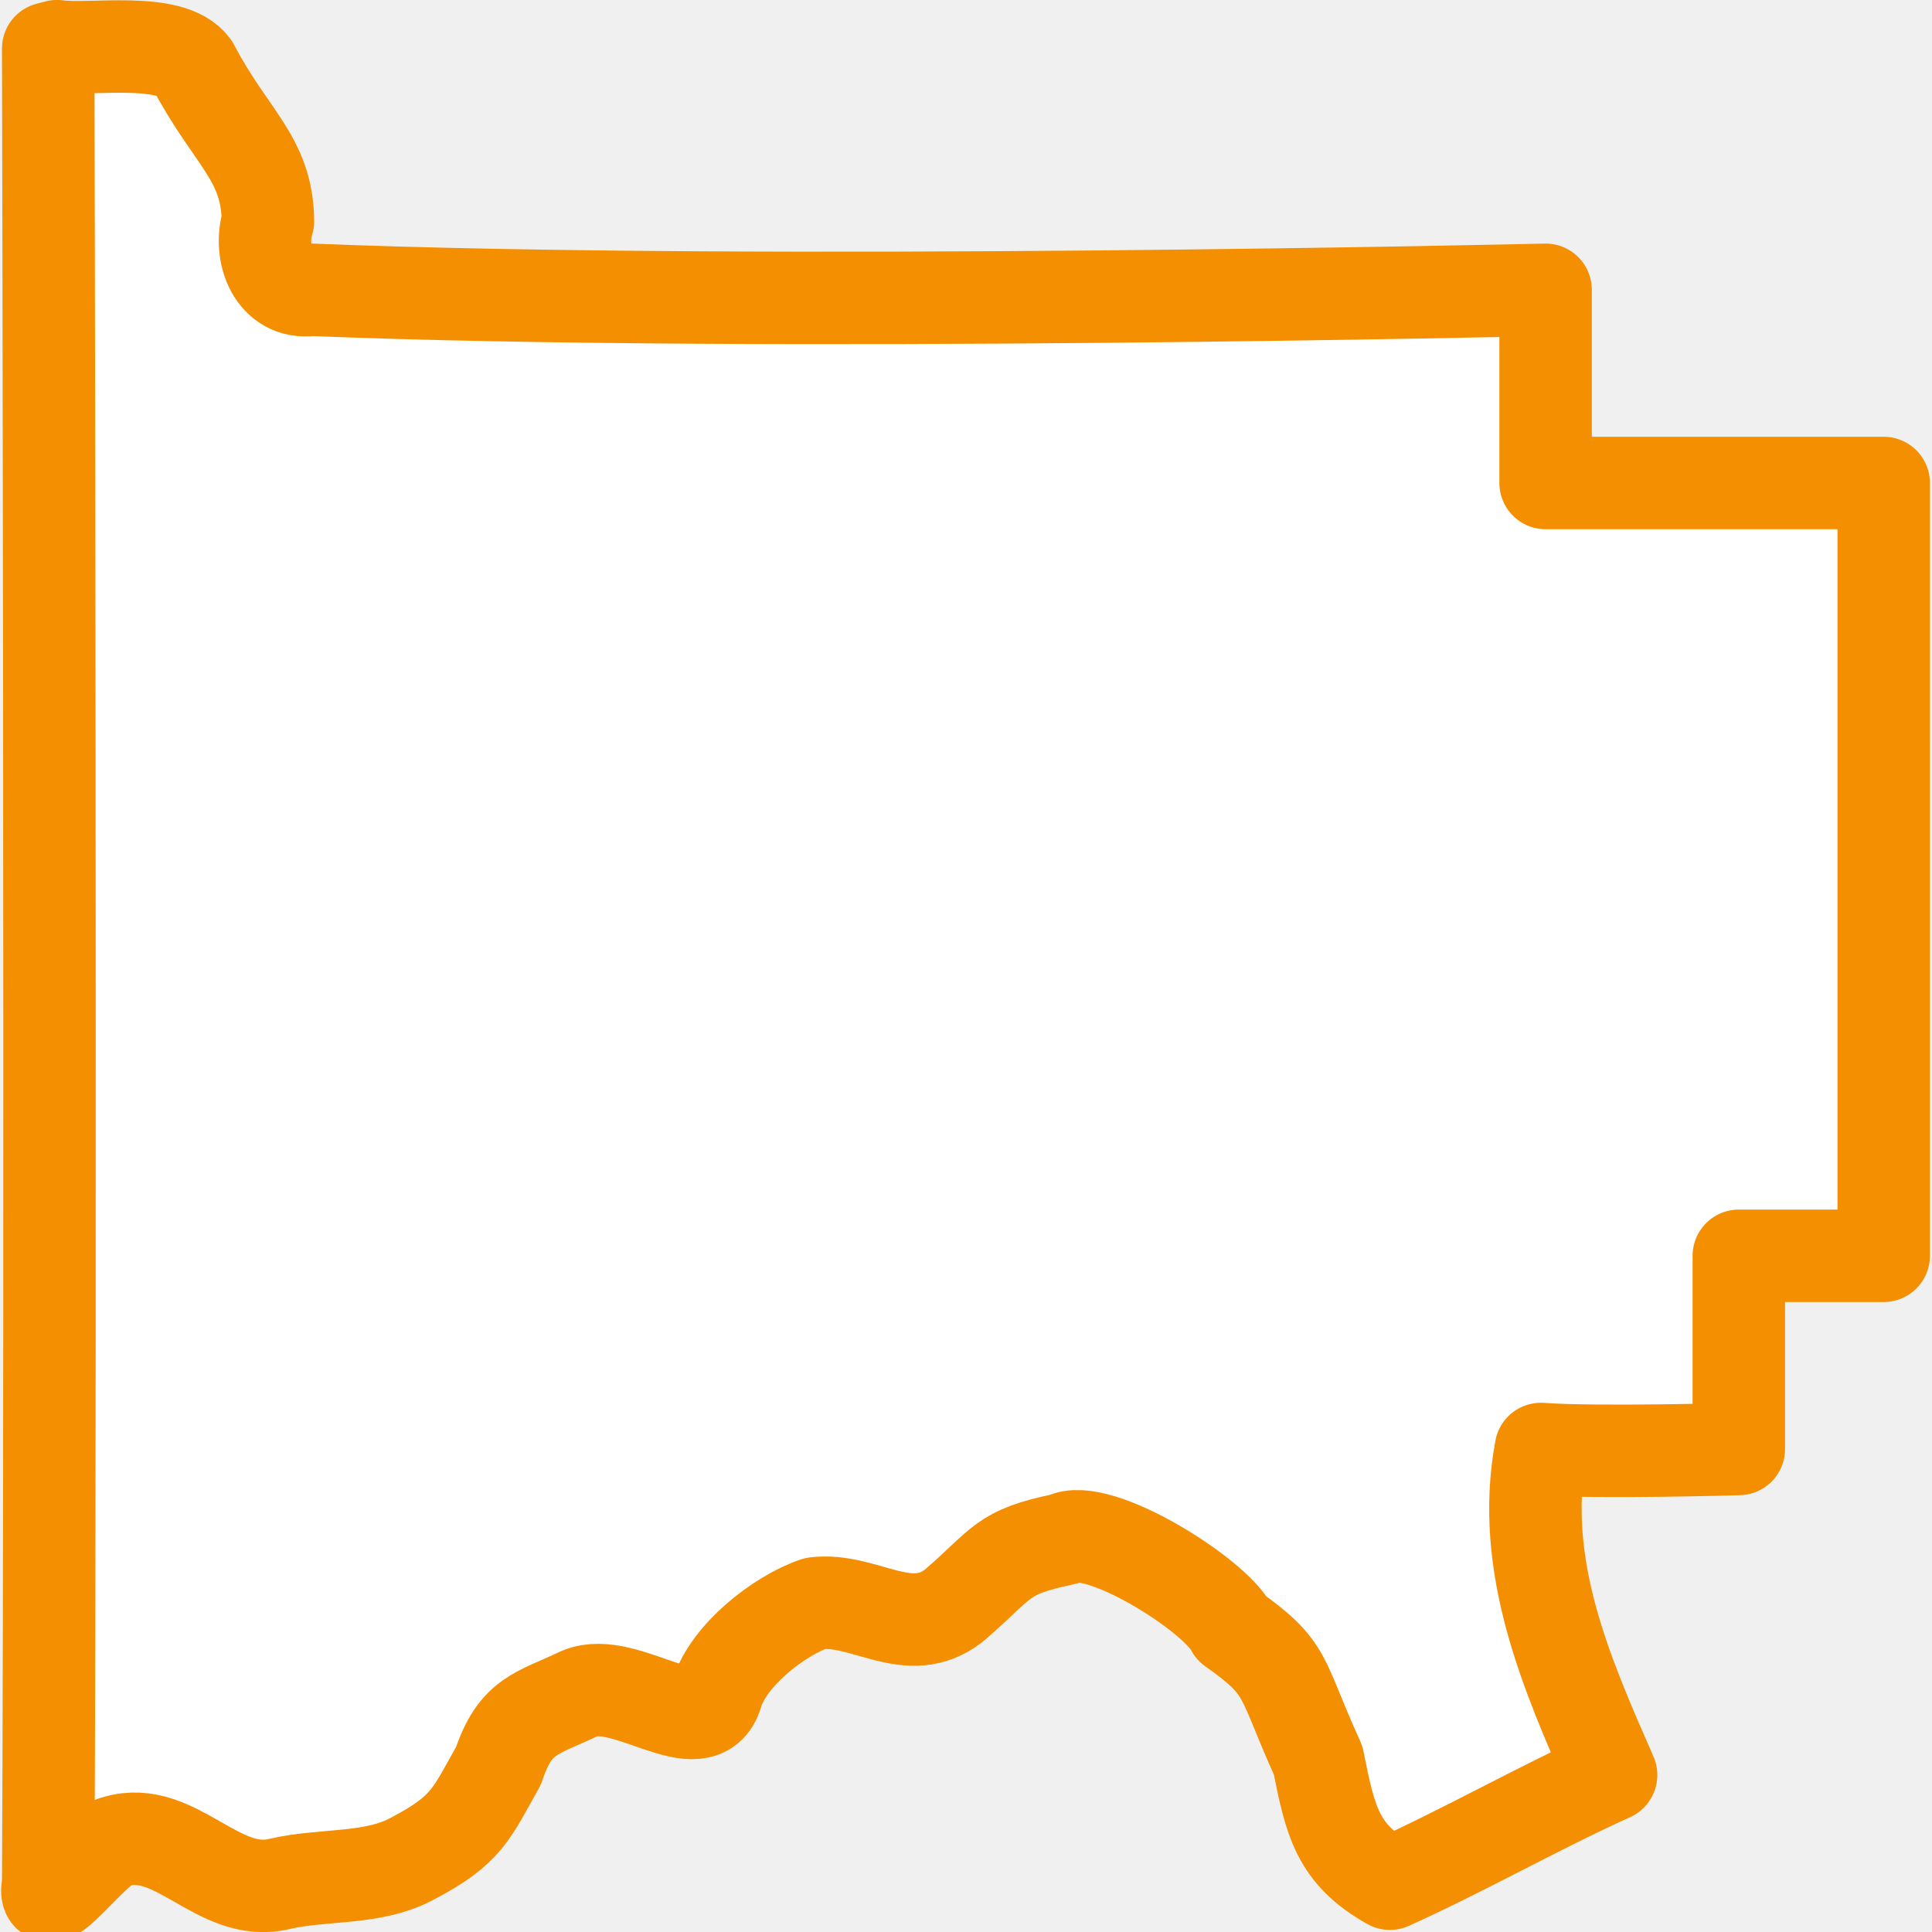
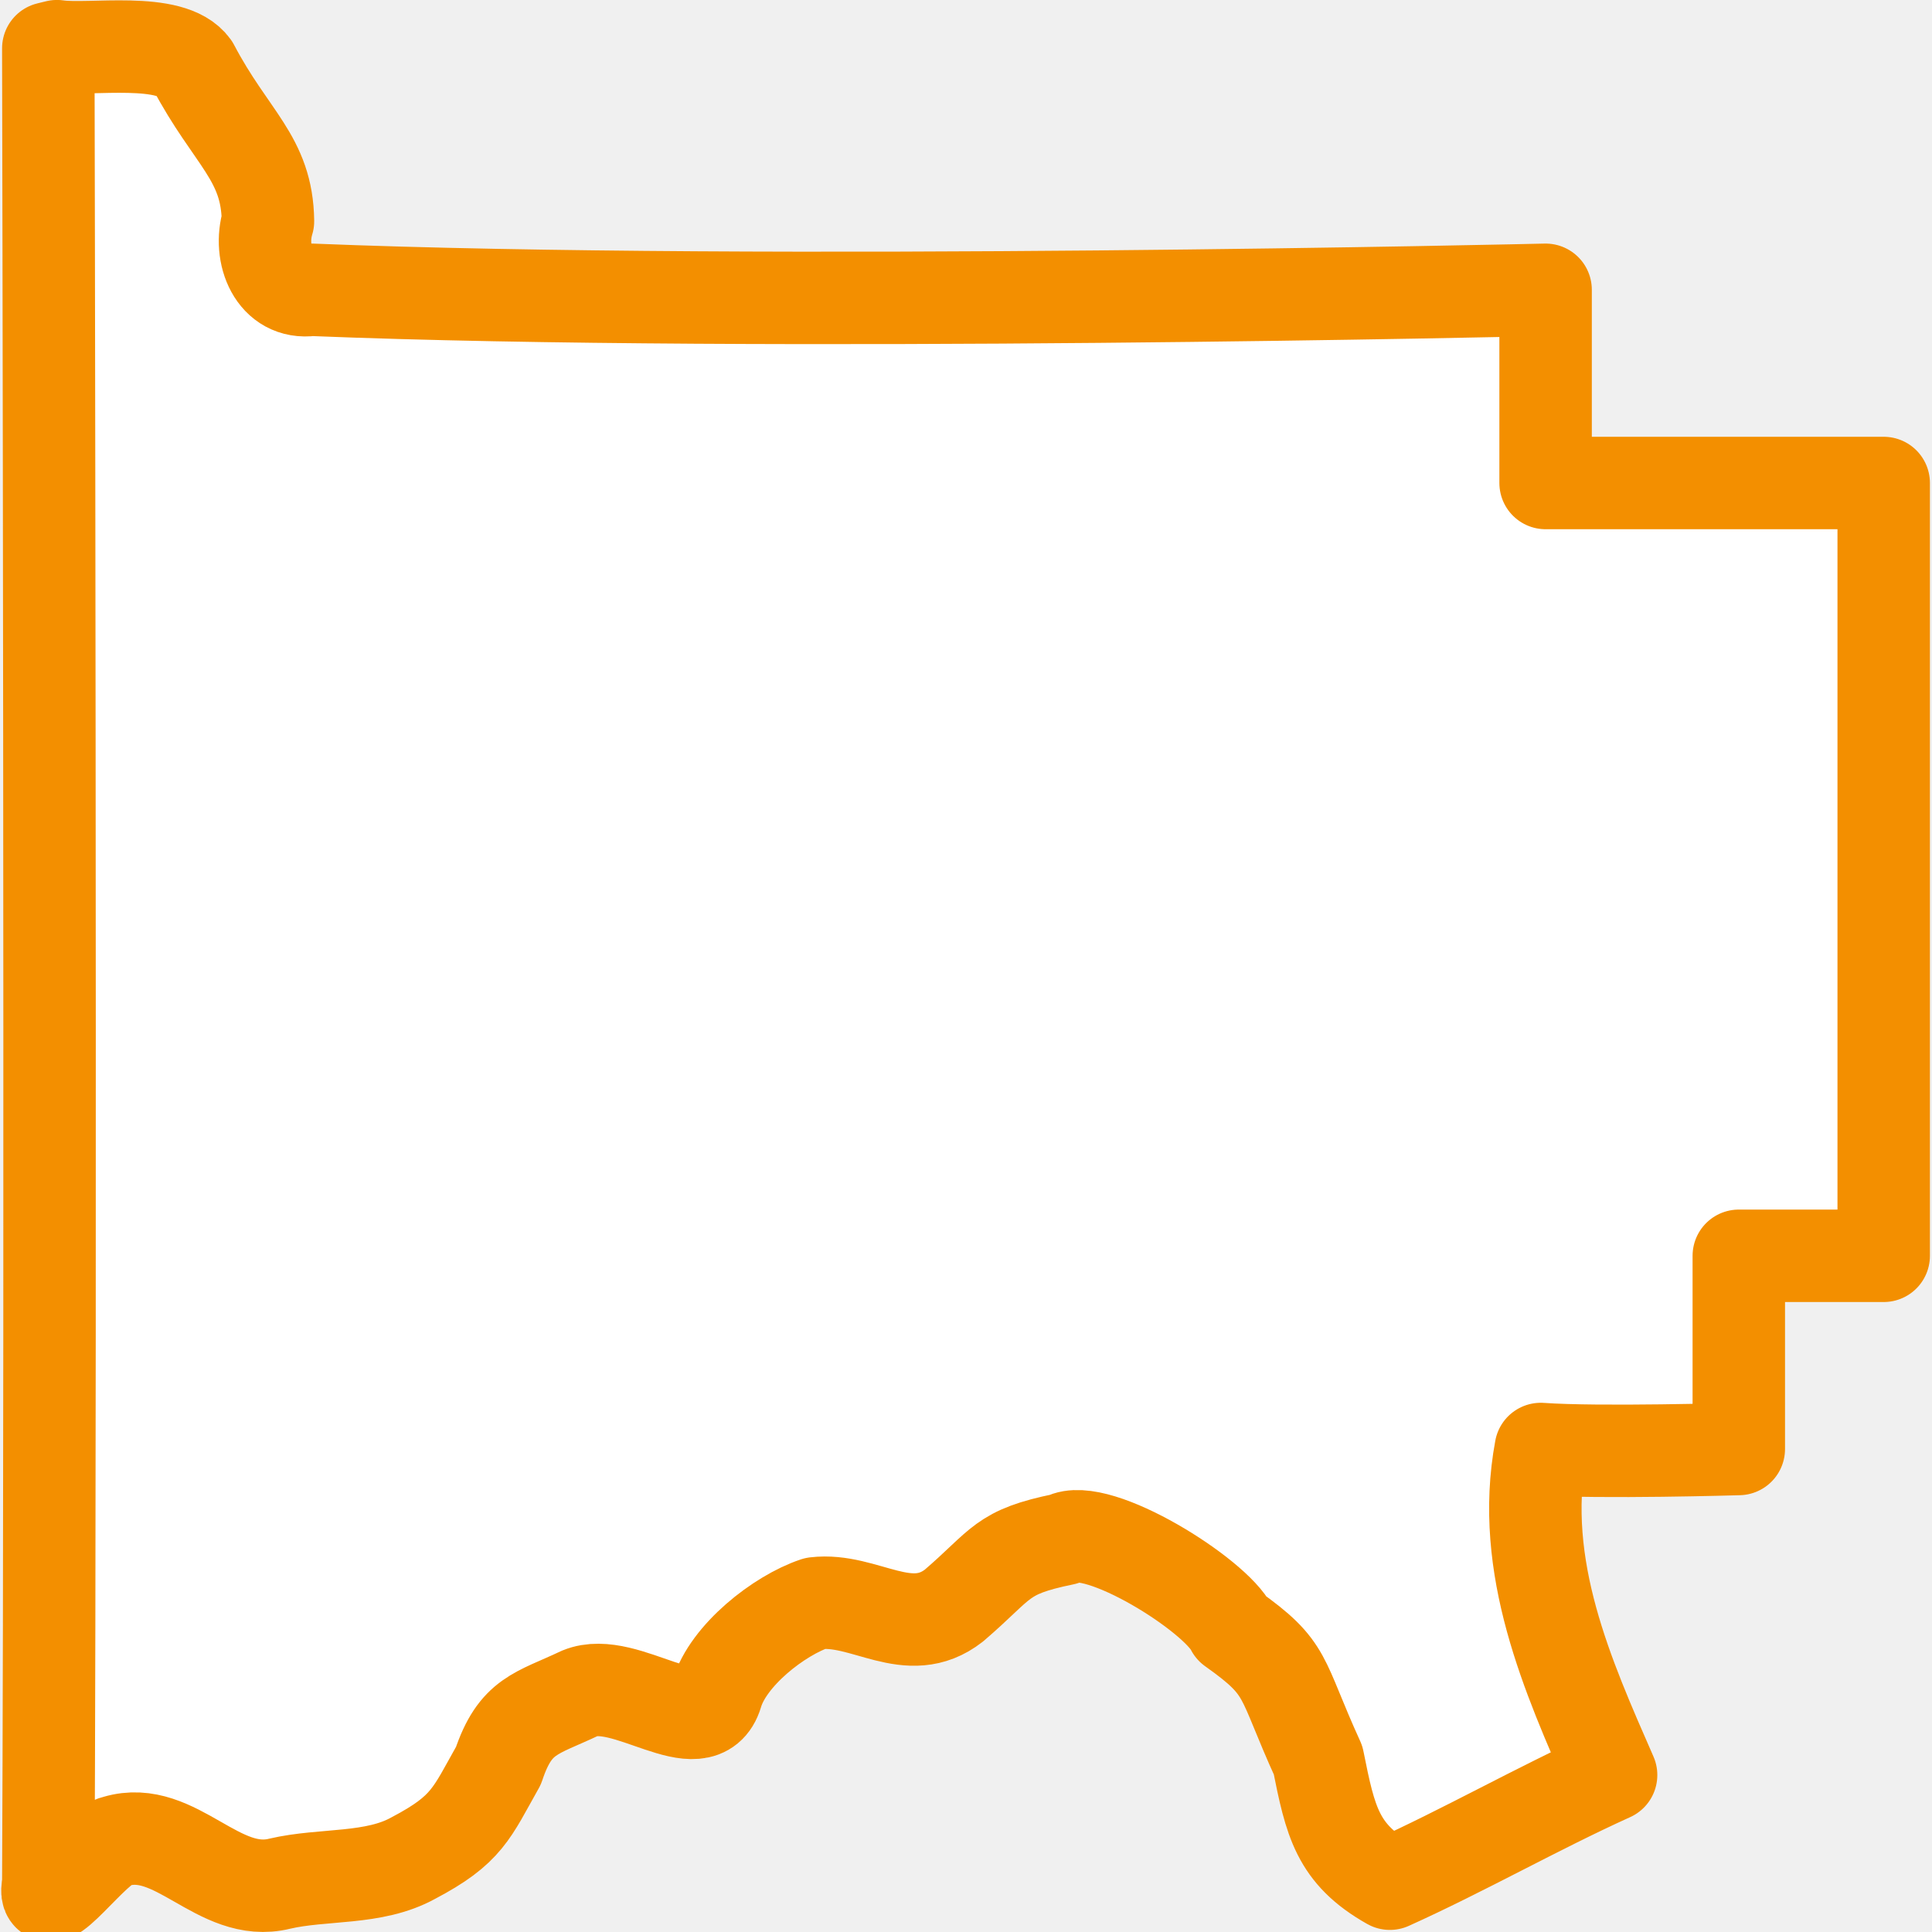
<svg xmlns="http://www.w3.org/2000/svg" width="20" height="20" version="1.0">
-   <path id="Scioto" d="m0.591 0.478c0.341 0.05 1.183-0.107 1.409 0.209 0.392 0.746 0.766 0.948 0.774 1.603-0.105 0.339 0.063 0.762 0.452 0.71 4.682 0.189 12.774 0 12.774 0v2h3.5l8.9e-5 8h-1.5v2s-1.452 0.043-2.049 0c-0.229 1.224 0.282 2.358 0.727 3.375-0.762 0.345-1.527 0.781-2.29 1.125-0.544-0.307-0.616-0.644-0.743-1.278-0.399-0.876-0.297-0.943-0.892-1.363-0.171-0.349-1.395-1.115-1.739-0.926-0.66 0.135-0.627 0.249-1.138 0.687-0.469 0.367-0.923-0.084-1.434-0.023-0.379 0.128-0.904 0.54-1.022 0.938-0.161 0.532-0.942-0.2-1.415-0.006-0.454 0.215-0.67 0.225-0.845 0.751-0.28 0.495-0.322 0.661-0.881 0.955-0.411 0.229-0.93 0.161-1.384 0.267-0.634 0.156-1.075-0.623-1.693-0.439-0.22 0.037-0.79 0.868-0.703 0.439 0.031-6.426 0-19 0-19z" fill="#fff" stroke="#f38f00" stroke-linecap="round" stroke-linejoin="round" stroke-width=".957" />
+   <path d="M.59.478C.933.528 1.774.372 2 .688c.392.745.766.947.774 1.602-.105.34.063.763.452.71C7.907 3.189 16 3 16 3v2h3.5v8H18v2s-1.452.043-2.05 0c-.228 1.224.283 2.358.728 3.375-.762.345-1.527.781-2.29 1.125-.544-.307-.616-.644-.743-1.278-.399-.875-.298-.942-.892-1.363-.171-.35-1.395-1.115-1.74-.926-.659.135-.627.249-1.137.687-.47.367-.923-.084-1.435-.023-.379.127-.904.54-1.021.937-.161.532-.943-.2-1.415-.006-.454.215-.67.225-.845.75-.28.496-.322.662-.88.956-.412.229-.93.16-1.385.266-.634.157-1.075-.622-1.692-.439-.22.037-.79.868-.703.439.03-6.426 0-19 0-19z" fill="#fff" stroke="#f38f00" stroke-linecap="round" stroke-linejoin="round" stroke-width=".957" />
</svg>
